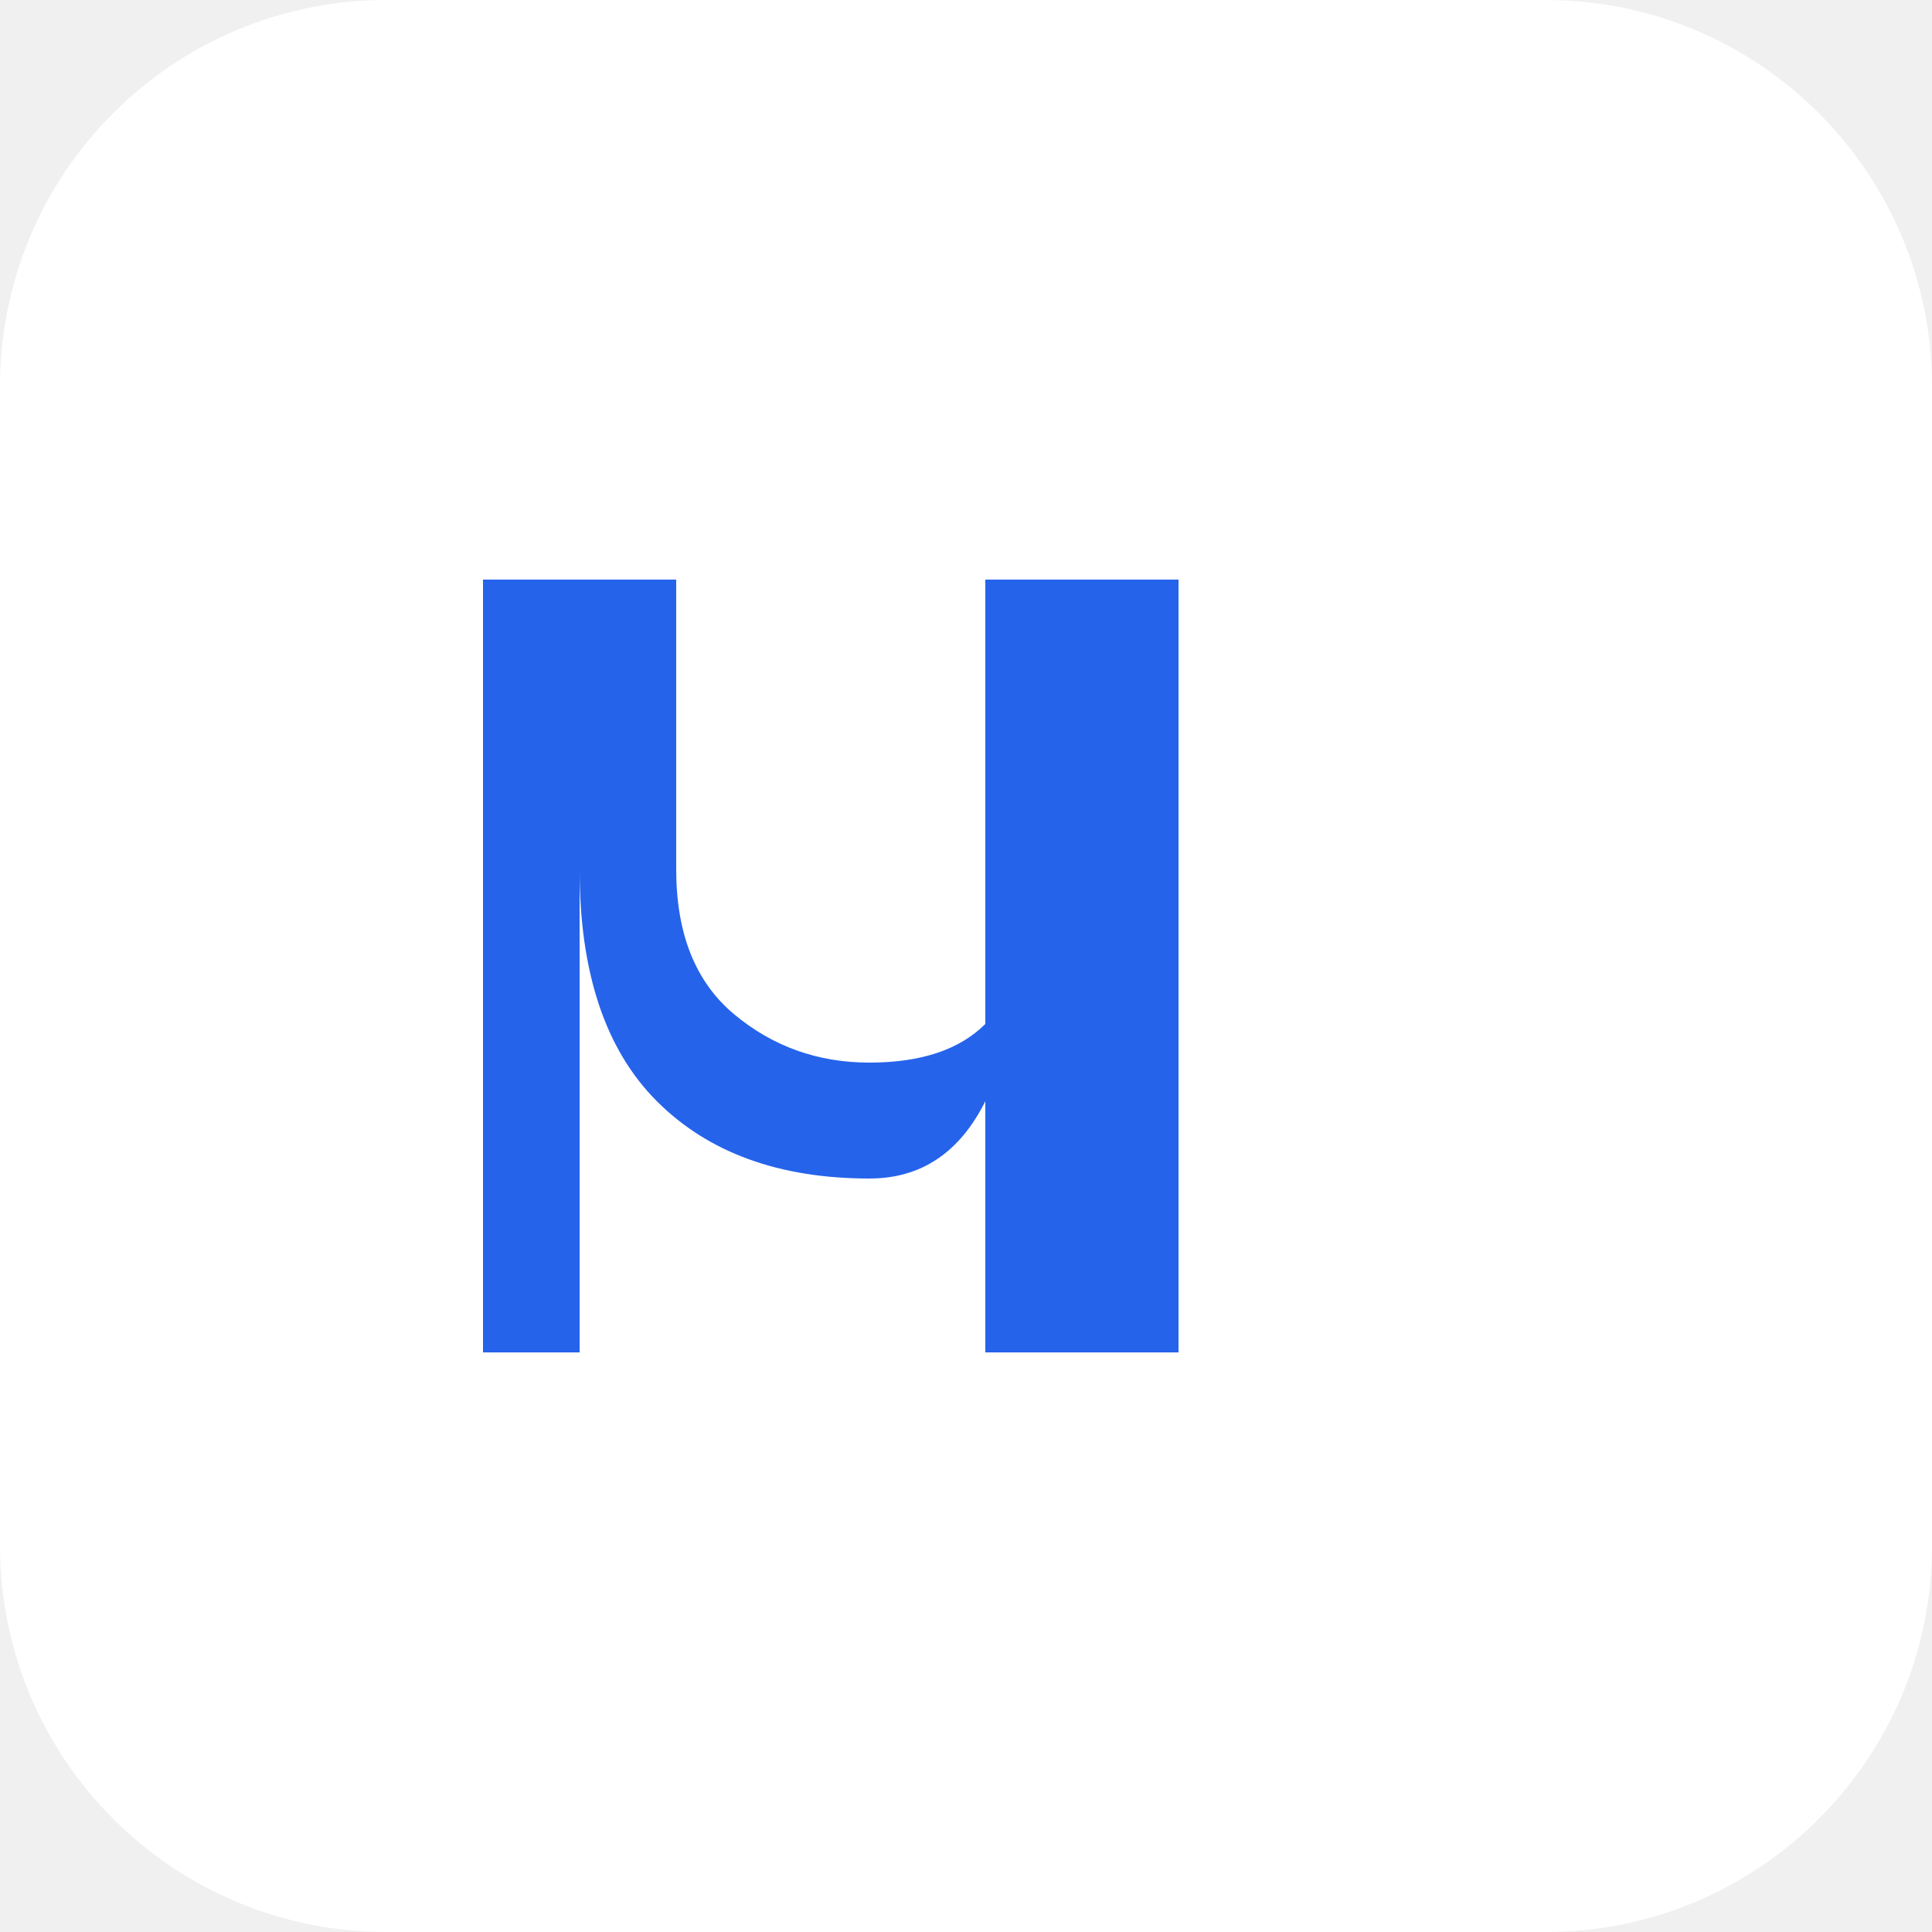
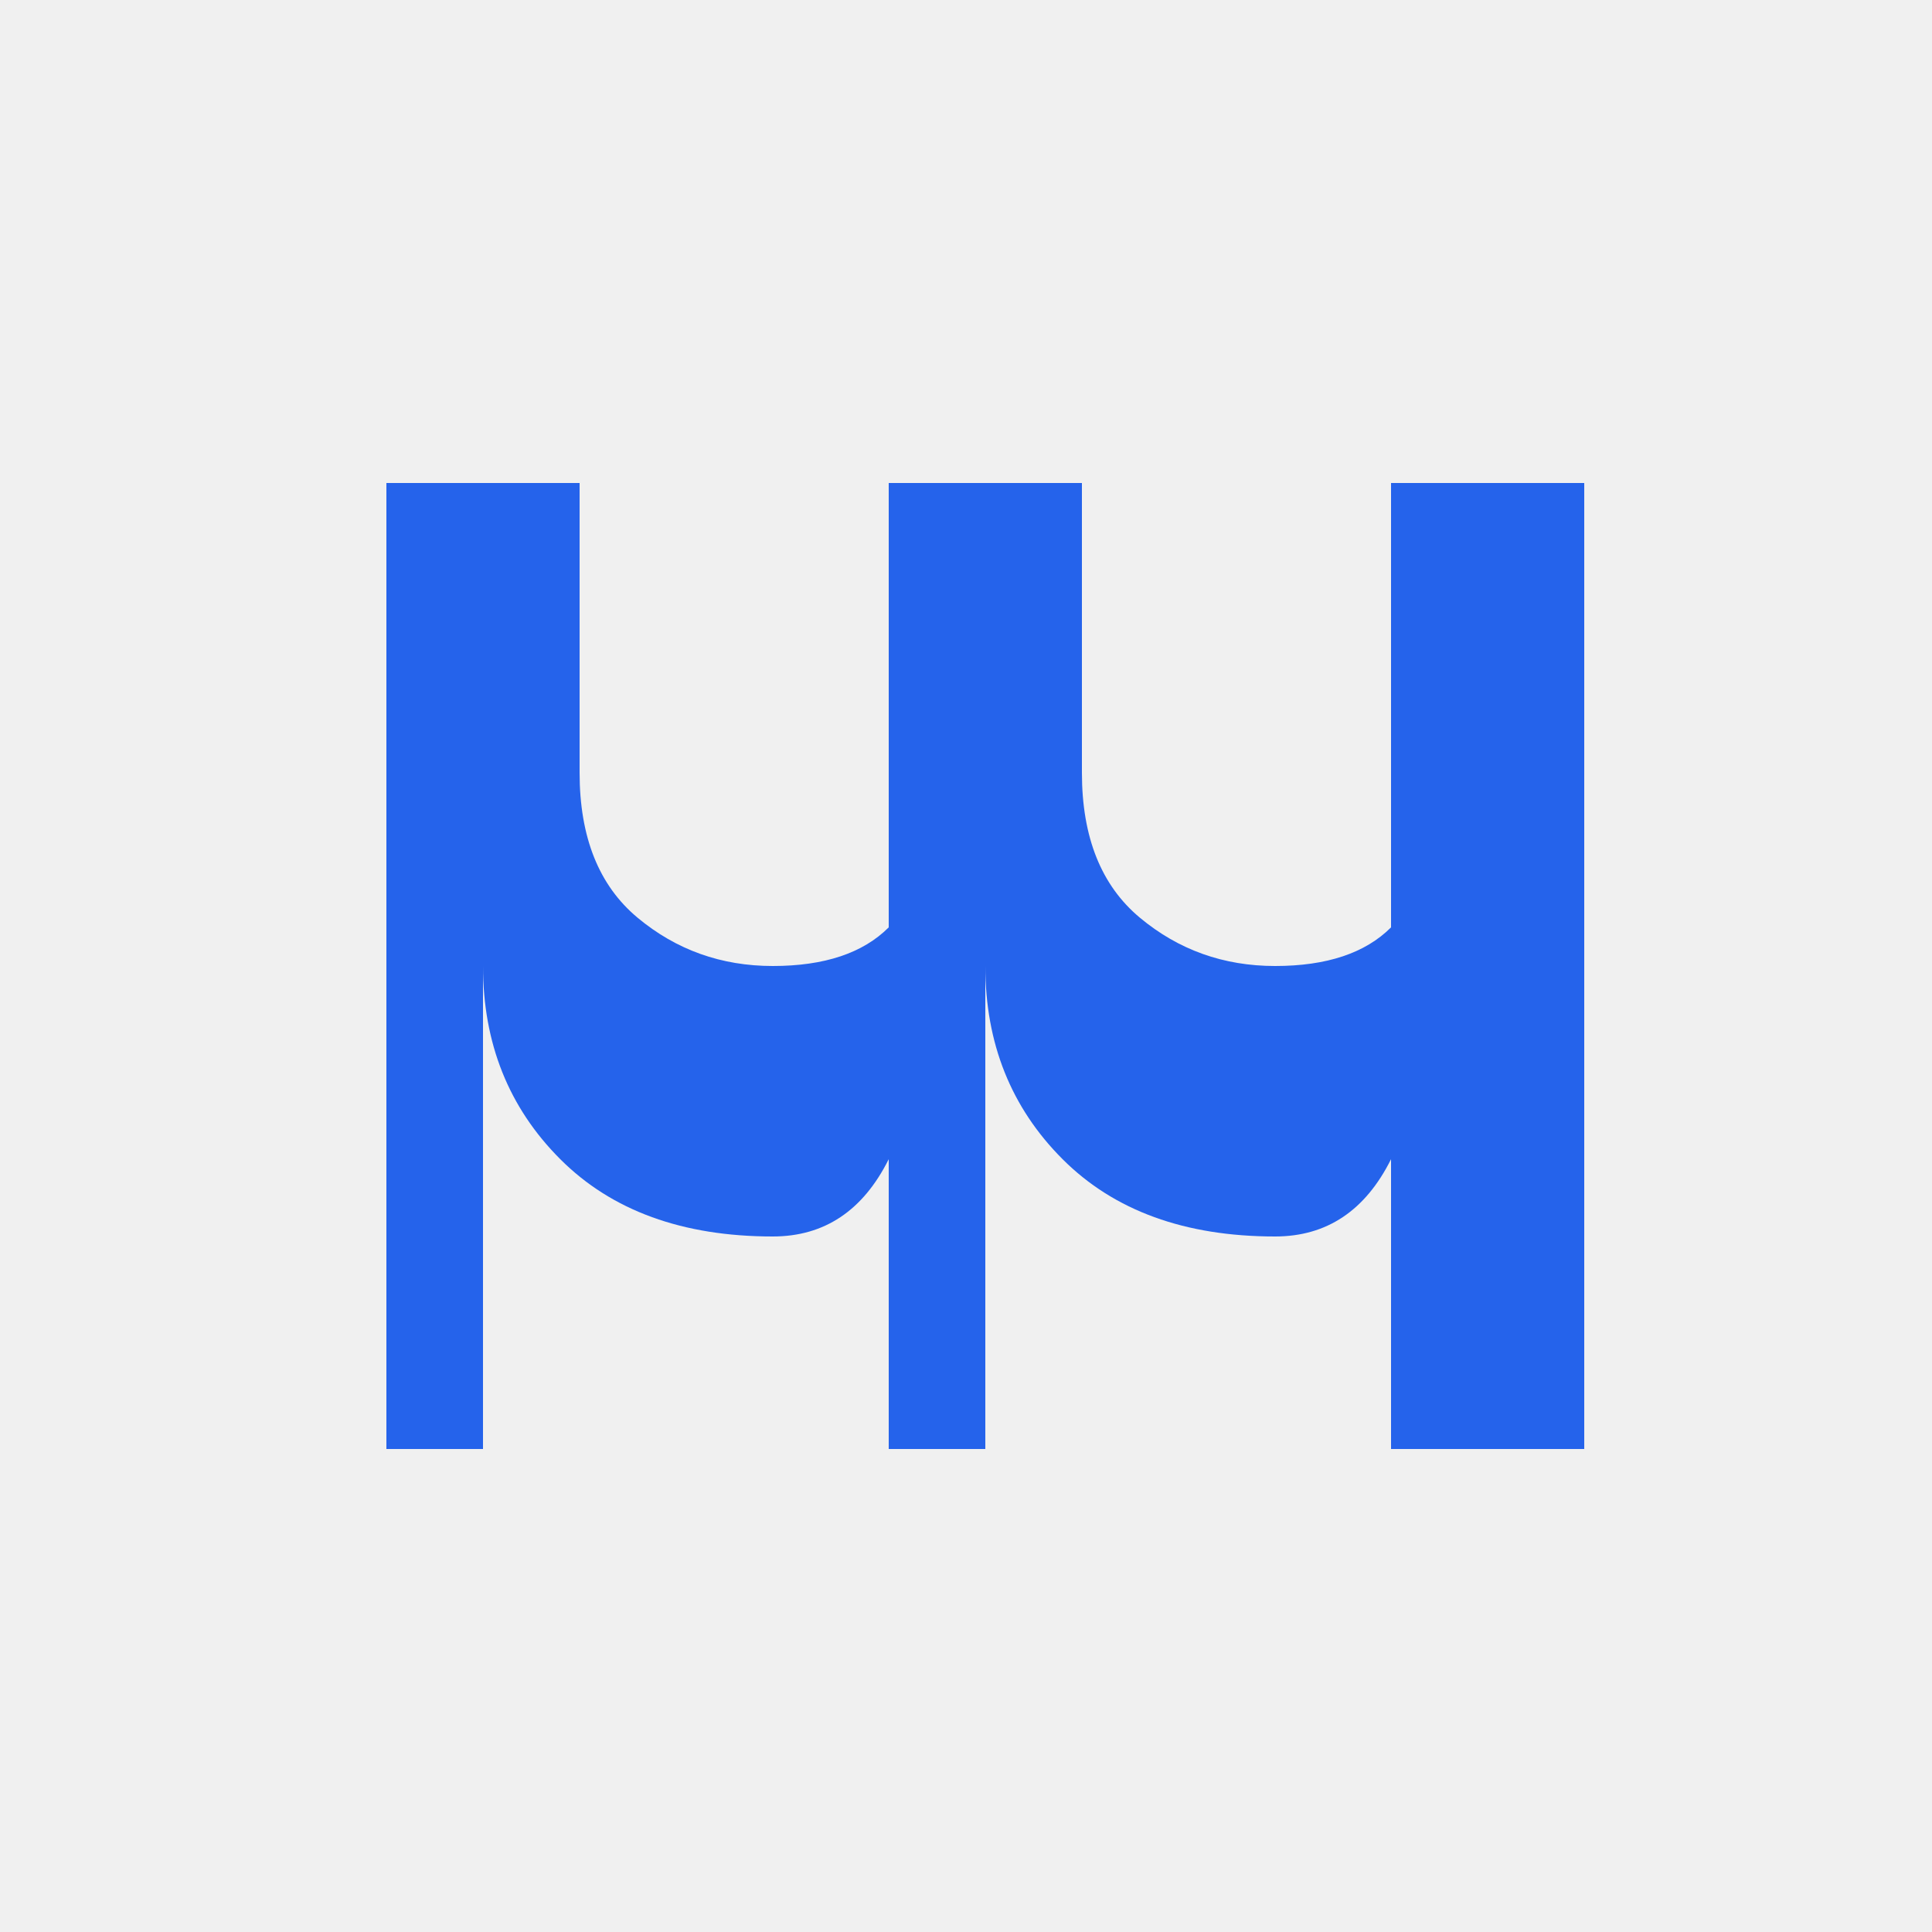
<svg xmlns="http://www.w3.org/2000/svg" viewBox="0 0 100 100">
-   <rect width="100" height="100" fill="#ffffff" rx="20" />
-   <path d="M 25 70 L 25 30 L 35 30 L 35 45 Q 35 50 38 52.5 Q 41 55 45 55 Q 47 55 48.5 54.5 Q 50 54 51 53 L 51 30 L 61 30 L 61 70 L 51 70 L 51 57 Q 50 59 48.5 60 Q 47 61 45 61 Q 38 61 34 57 Q 30 53 30 45 L 30 70 Z" fill="#2563eb" />
+   <path d="M 20 75 L 20 25 L 30 25 L 30 40 Q 30 45 33 47.5 Q 36 50 40 50 Q 42 50 43.5 49.5 Q 45 49 46 48 L 46 25 L 56 25 L 56 40 Q 56 45 59 47.5 Q 62 50 66 50 Q 68 50 69.5 49.5 Q 71 49 72 48 L 72 25 L 82 25 L 82 75 L 72 75 L 72 60 Q 71 62 69.5 63 Q 68 64 66 64 Q 59 64 55 60 Q 51 56 51 50 L 51 75 L 46 75 L 46 60 Q 45 62 43.5 63 Q 42 64 40 64 Q 33 64 29 60 Q 25 56 25 50 L 25 75 Z" fill="#2563eb" />
</svg>
